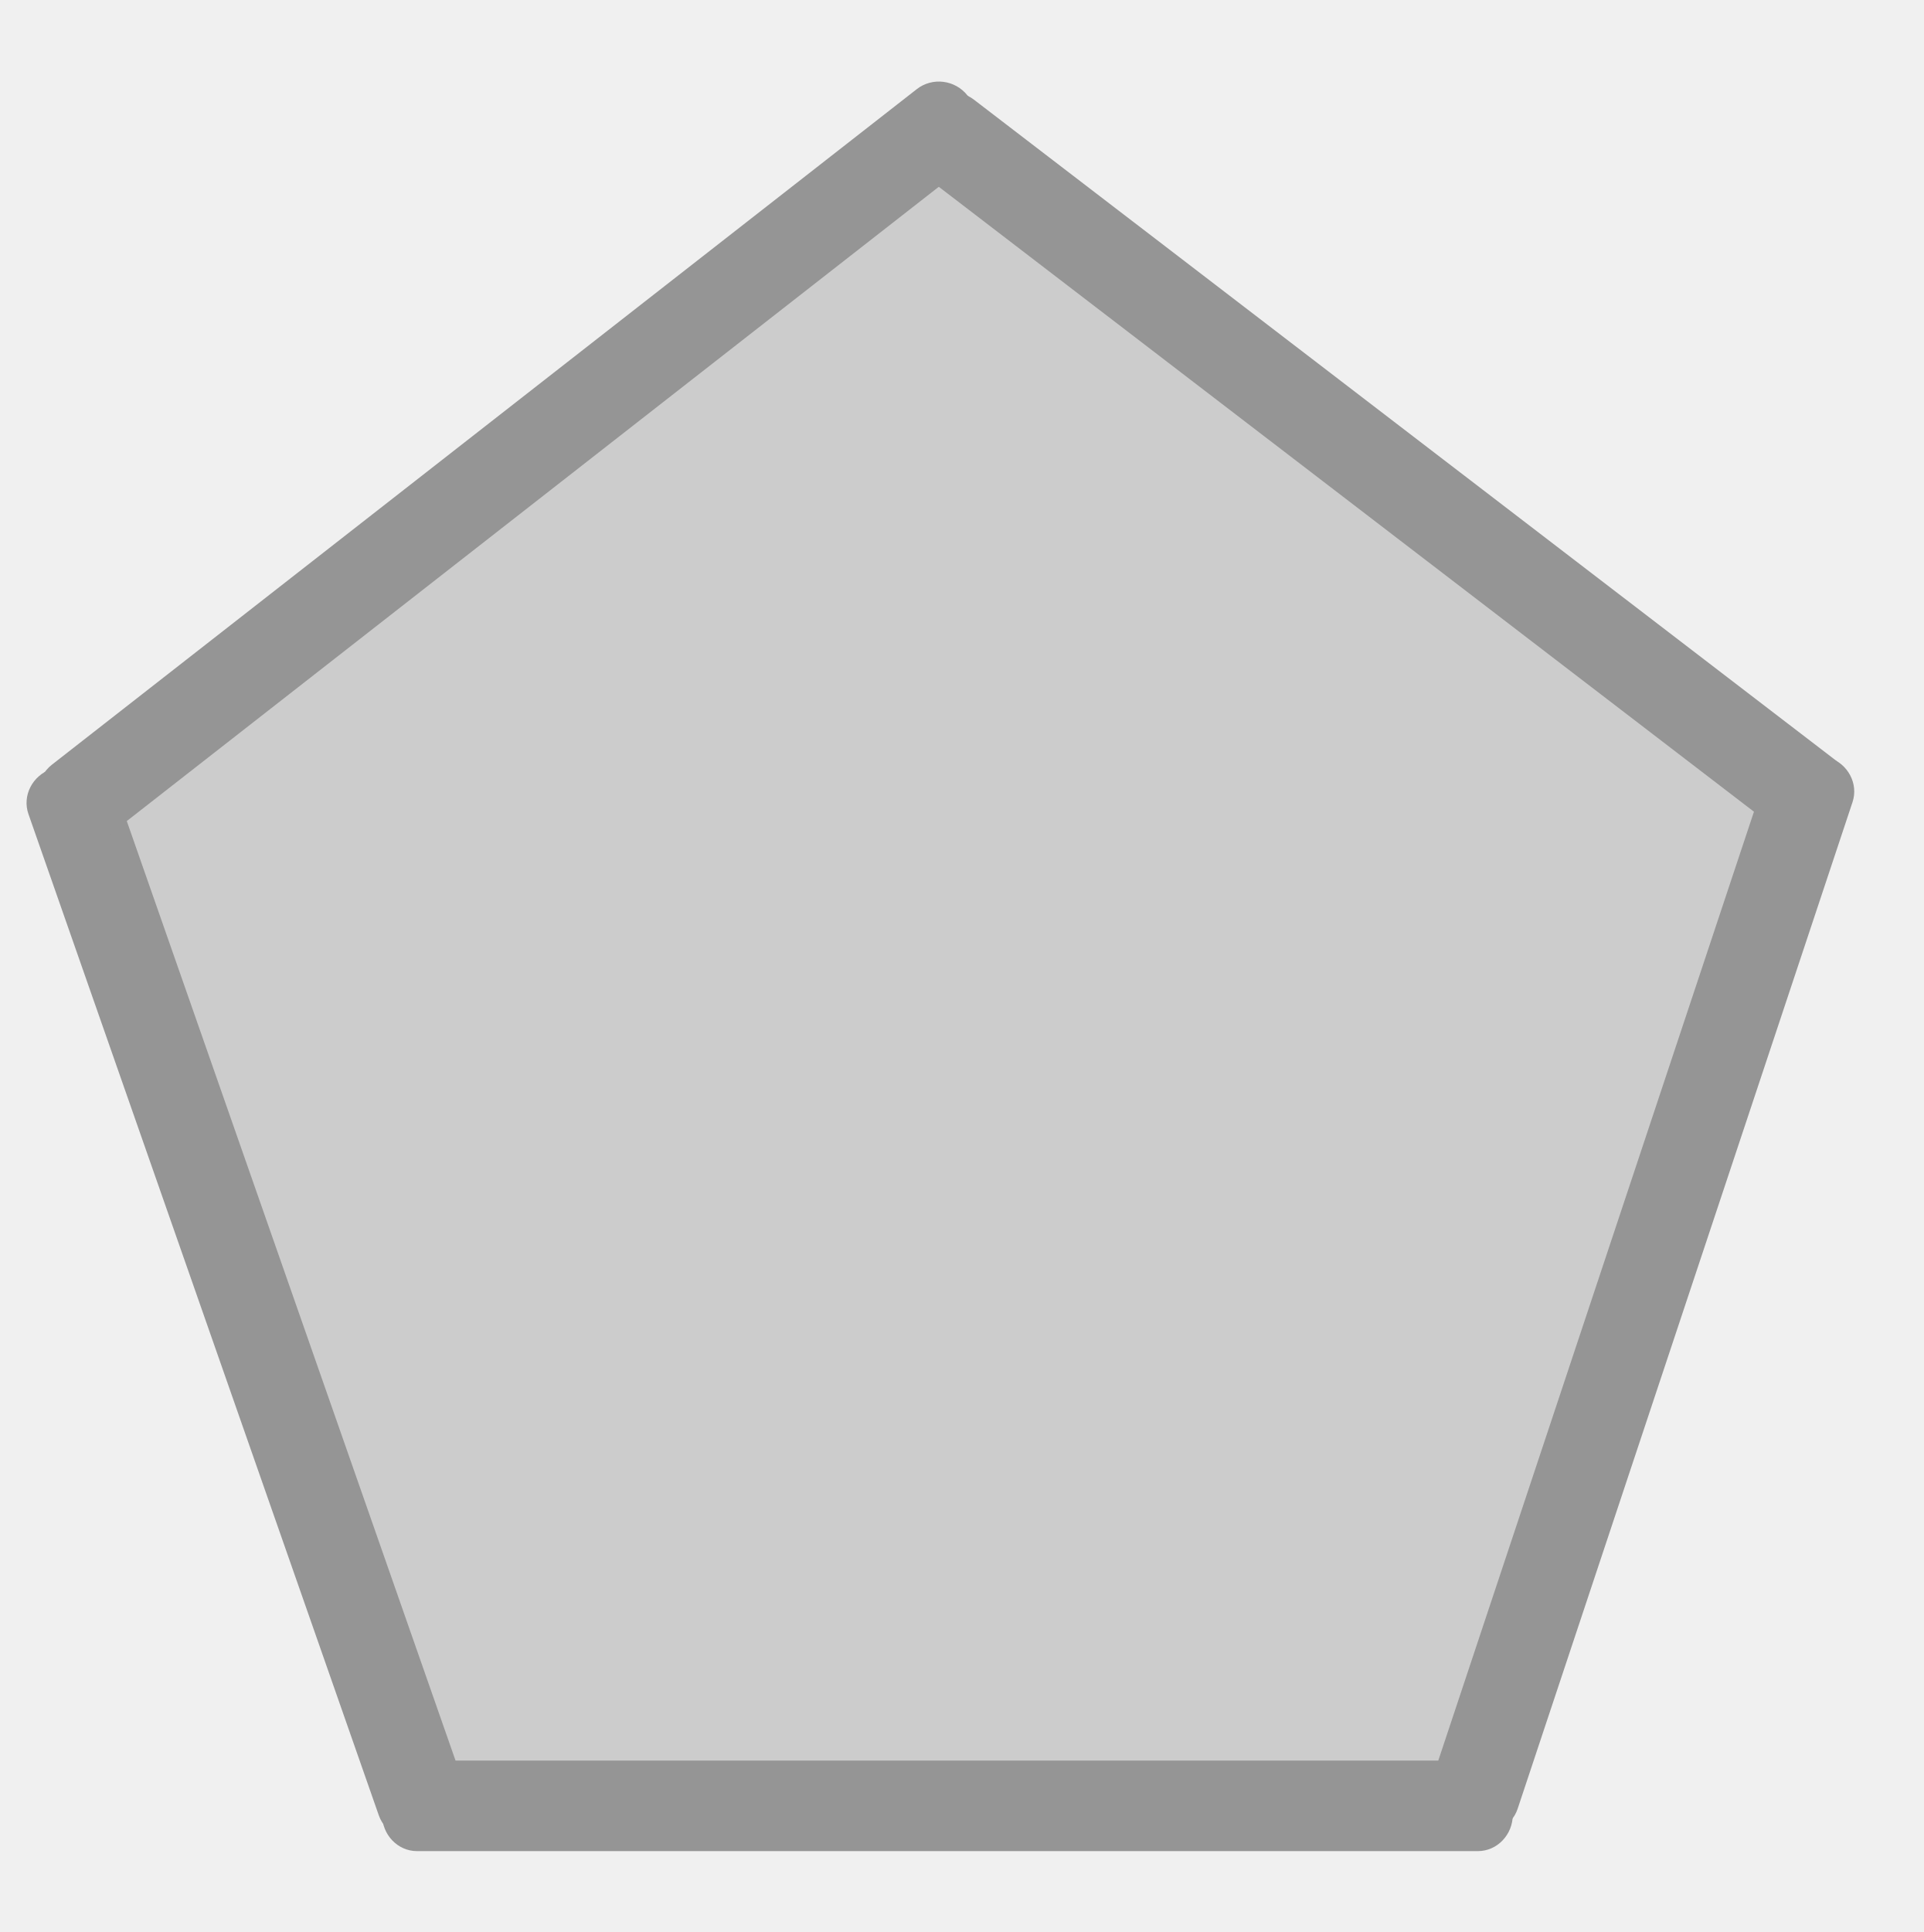
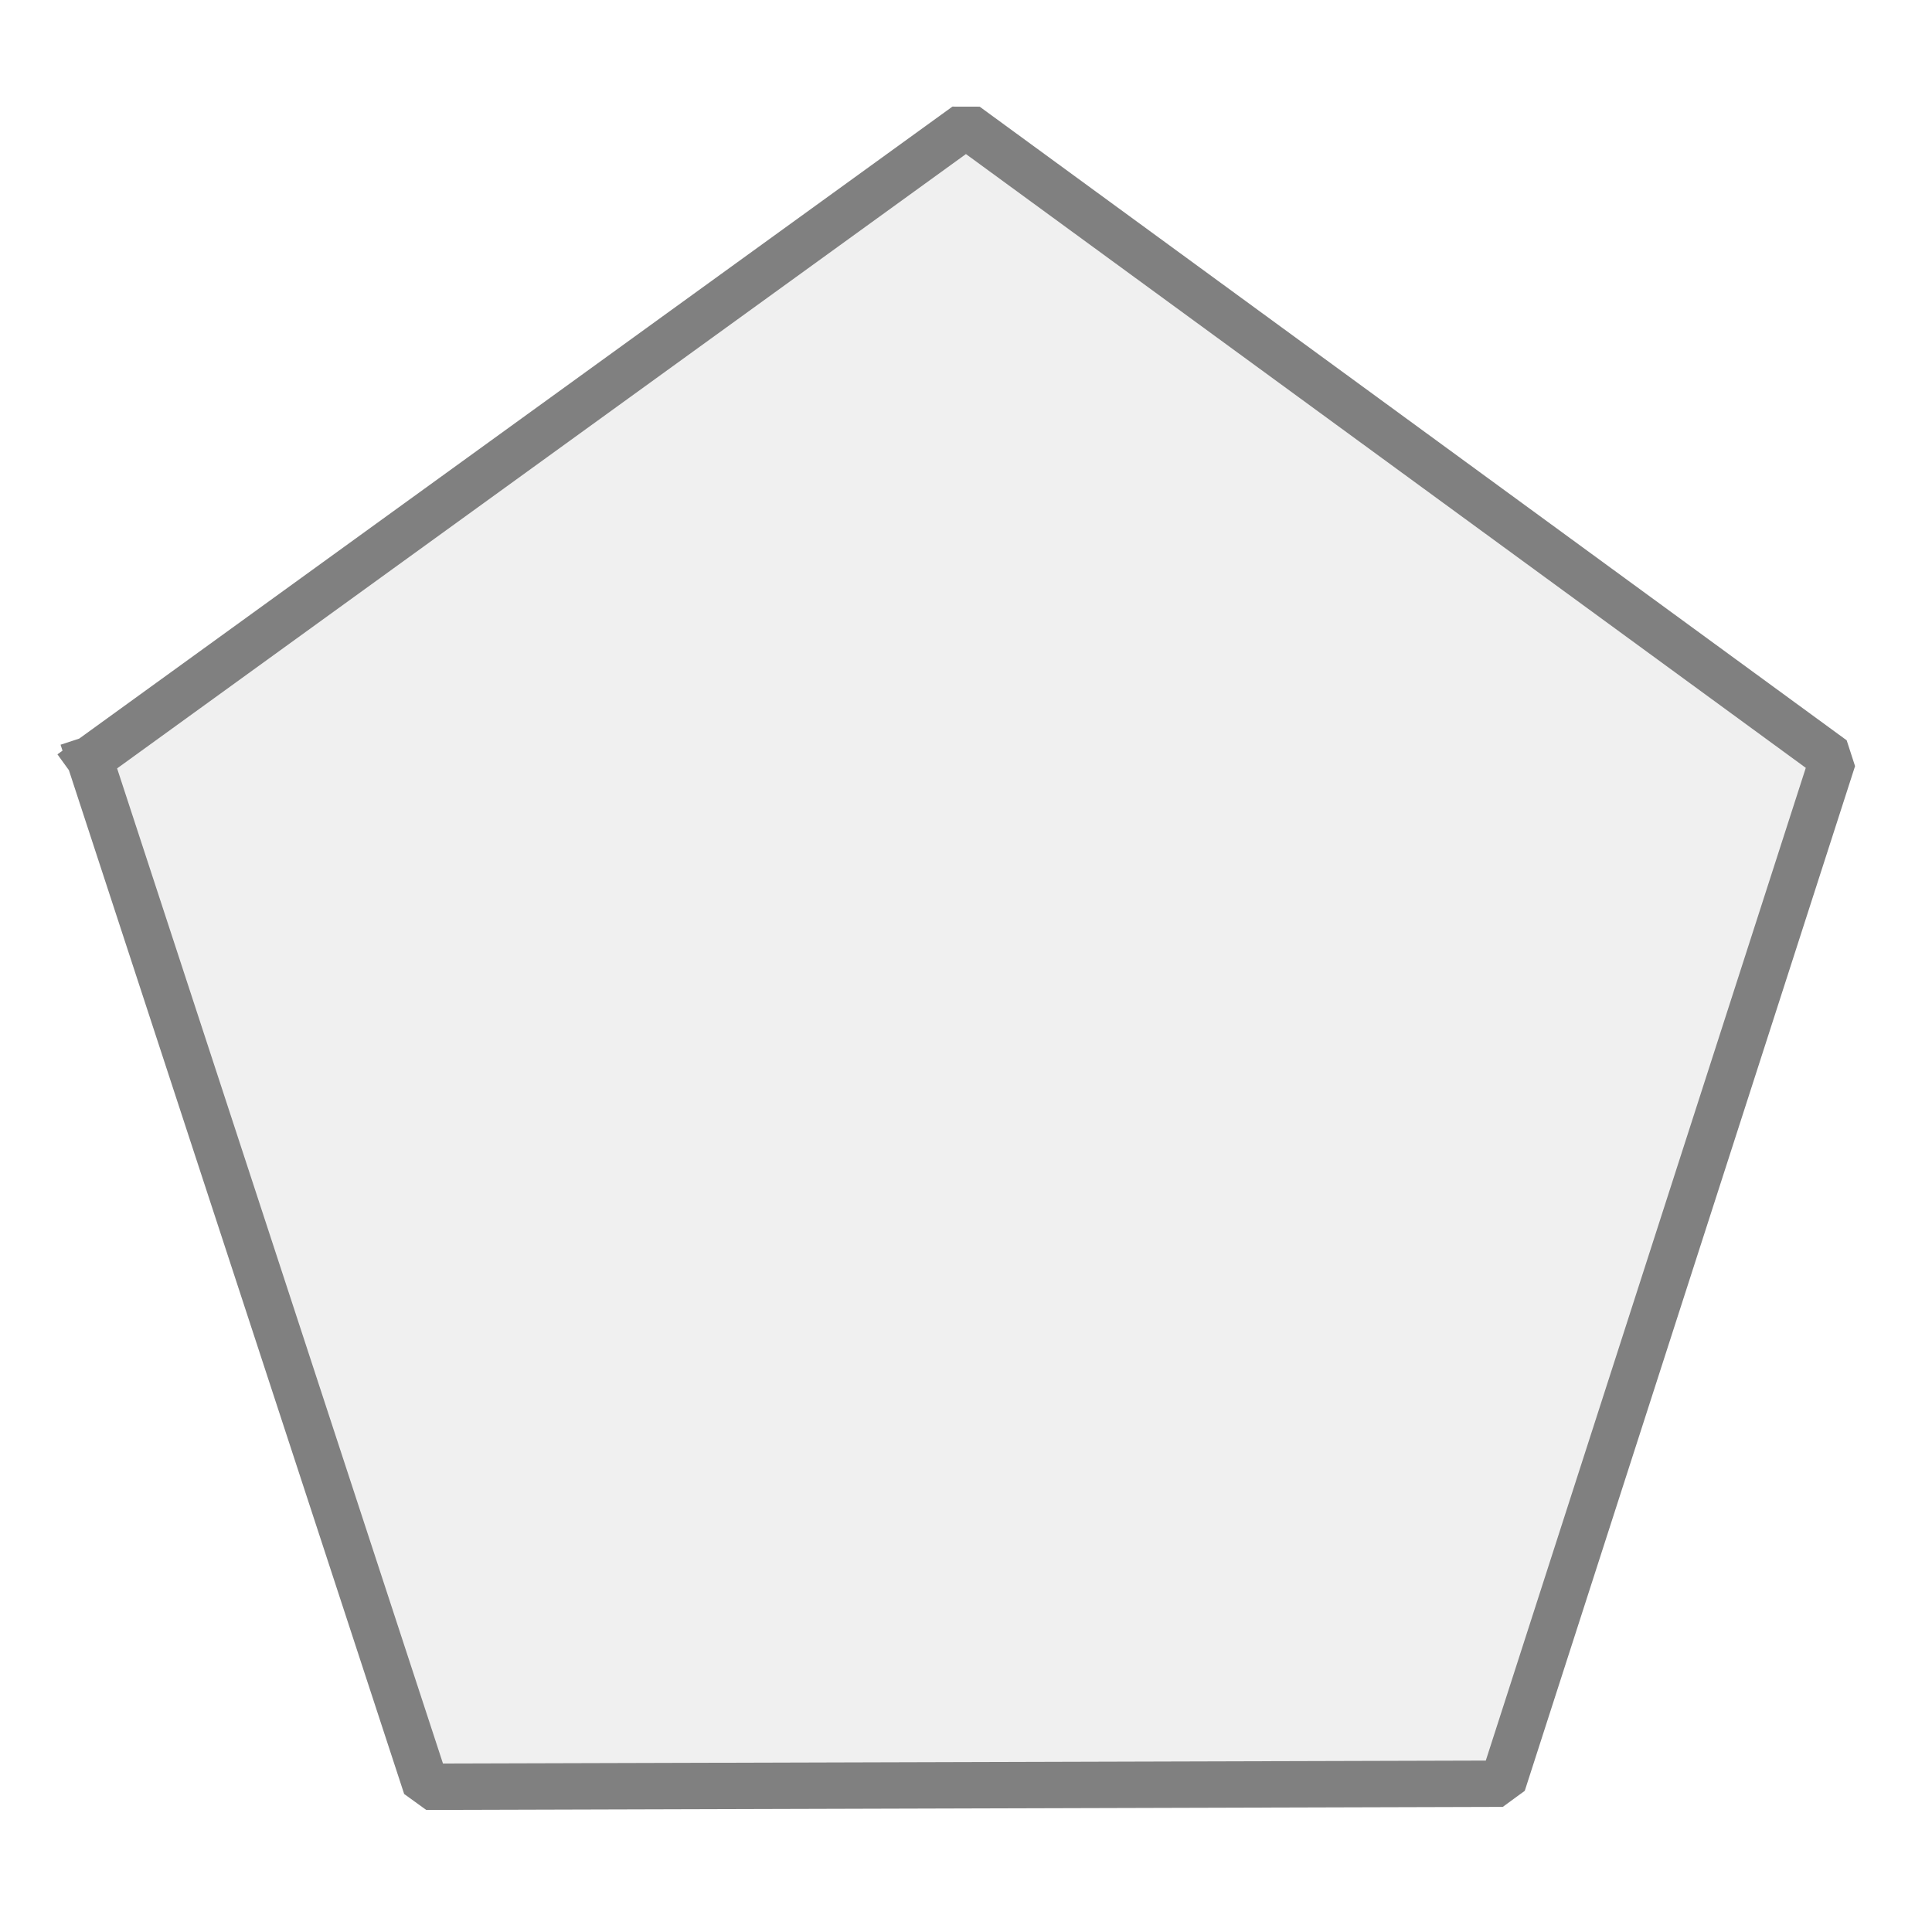
- <svg xmlns="http://www.w3.org/2000/svg" width="2232pt" height="2241pt" viewBox="0 0 2232 2241">
+ <svg xmlns="http://www.w3.org/2000/svg" width="2250pt" height="2250pt" viewBox="0 0 2250 2250">
  <defs />
-   <path id="shape0" transform="translate(90, 146.3711)" fill="#cccccc" fill-rule="evenodd" stroke="#cccccc" stroke-width="22.5" stroke-linecap="square" stroke-linejoin="bevel" d="M0 785.129L988.691 0L1997.38 774.812L1612.36 1950.55L393.661 1948.96L0 785.129" />
-   <rect id="shape1" transform="matrix(0.9722492 0 0 0.9722492 443.25 2042.183)" fill="#959595" fill-rule="evenodd" stroke="#000000" stroke-opacity="0" stroke-width="0" stroke-linecap="square" stroke-linejoin="bevel" width="1349.191" height="108" rx="41.697" ry="43.51" />
-   <rect id="shape11" transform="matrix(0.3211509 0.9176768 -0.9176768 0.3211509 118.7054 871.2755)" fill="#959595" fill-rule="evenodd" stroke="#000000" stroke-opacity="0" stroke-width="0" stroke-linecap="square" stroke-linejoin="bevel" width="1349.191" height="108" rx="41.697" ry="43.51" />
-   <rect id="shape12" transform="matrix(-0.3069395 0.9225273 -0.9225273 -0.3069395 2161.915 891.9508)" fill="#959595" fill-rule="evenodd" stroke="#000000" stroke-opacity="0" stroke-width="0" stroke-linecap="square" stroke-linejoin="bevel" width="1349.191" height="108" rx="41.697" ry="43.51" />
-   <rect id="shape13" transform="matrix(-0.7662521 0.5984364 -0.5984364 -0.7662521 1161.18 160.3768)" fill="#959595" fill-rule="evenodd" stroke="#000000" stroke-opacity="0" stroke-width="0" stroke-linecap="square" stroke-linejoin="bevel" width="1395.574" height="108" rx="43.13" ry="43.51" />
-   <rect id="shape14" transform="matrix(-0.7716416 -0.5914708 0.5914708 -0.7716416 2097.513 989.6273)" fill="#959595" fill-rule="evenodd" stroke="#000000" stroke-opacity="0" stroke-width="0" stroke-linecap="square" stroke-linejoin="bevel" width="1379.619" height="108" rx="42.637" ry="43.51" />
+   <path id="shape0" transform="translate(-877.5325, -828.7862)" fill="#ffffff" fill-rule="evenodd" stroke="#ffffff" stroke-width="22.5" stroke-linecap="square" stroke-linejoin="bevel" d="M2002.53 983.697L3007.87 1716.9L2623.48 2907.26L1379.23 2907.64L0 2971.05L4387.85 4144.23L3491.11 0L2002.53 983.697" />
+   <path id="shape1" transform="translate(-837.6382, -420.6032)" fill="#ffffff" fill-rule="evenodd" stroke="#ffffff" stroke-width="22.5" stroke-linecap="square" stroke-linejoin="bevel" d="M1372.2 2619.19L945.417 1311.53L2771.48 0L0 86.747L773.973 2584.37L1372.2 2619.19" />
+   <path id="shape2" transform="translate(104.5946, 146.0344)" fill="none" stroke="#808080" stroke-width="54" stroke-linecap="square" stroke-linejoin="bevel" d="M0 738.525L1020.41 0L2030.1 737.914L1645.44 1931.27L391.743 1934.83L0 738.525" />
</svg>
